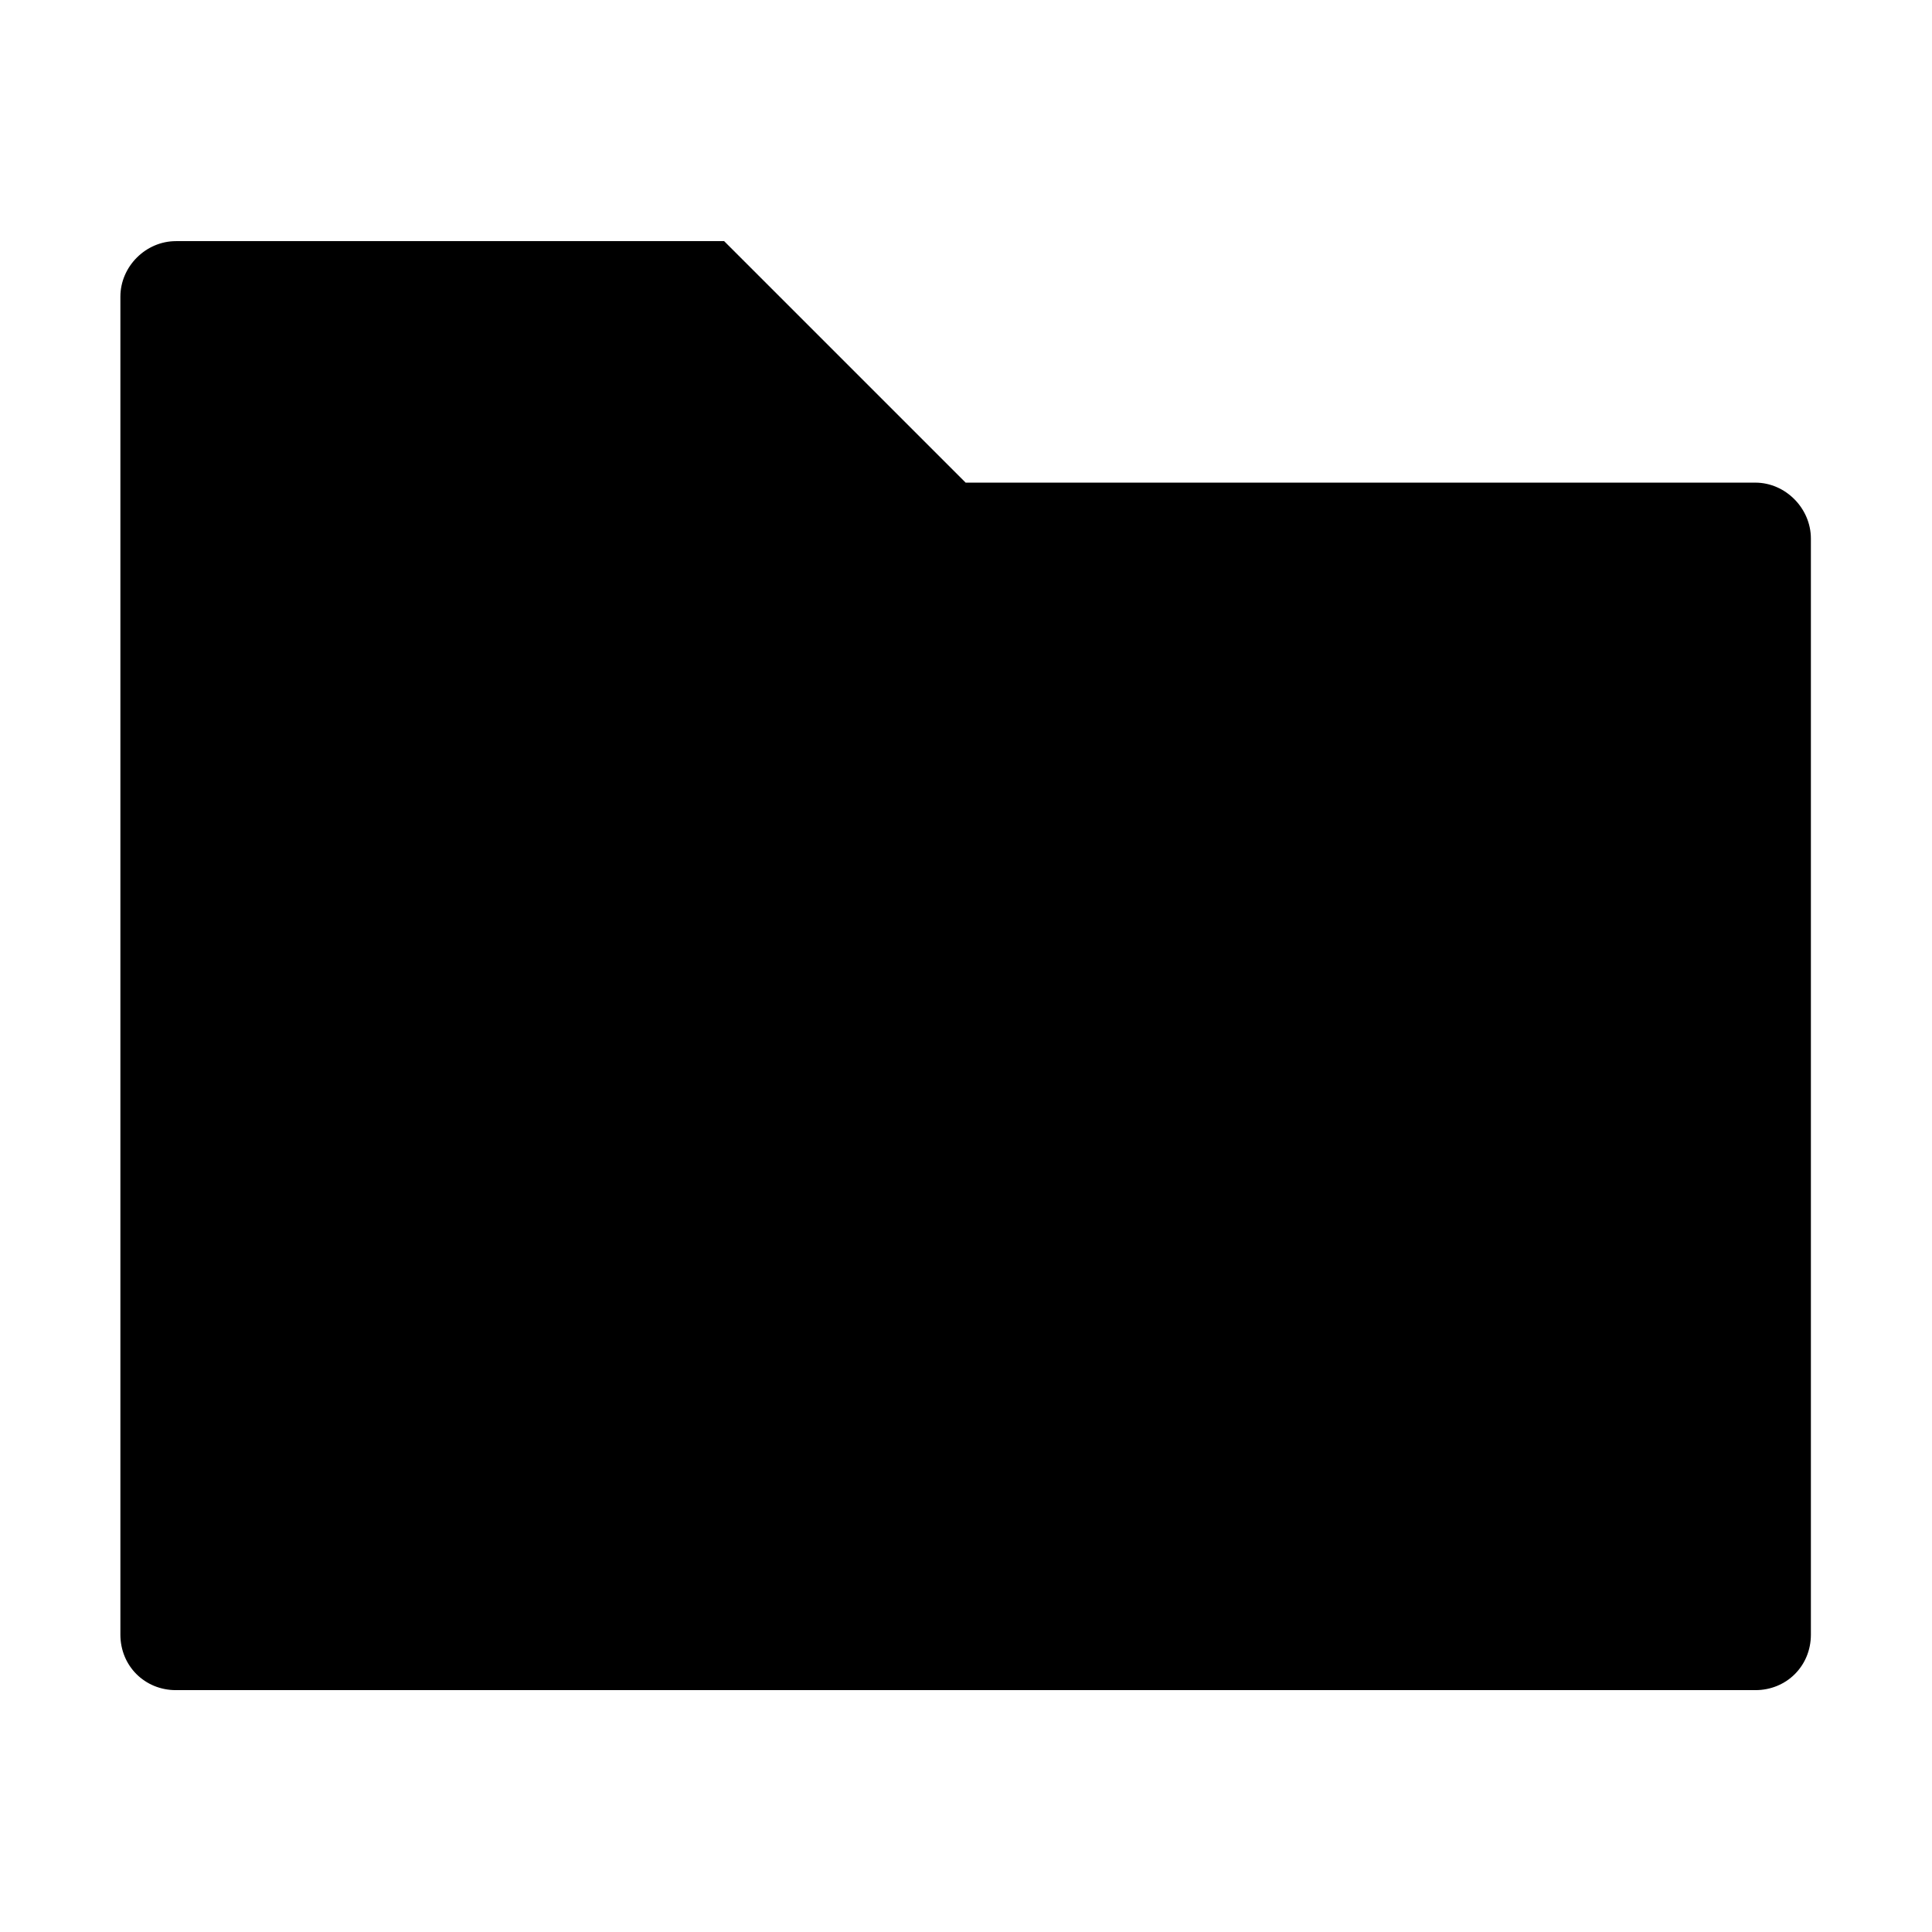
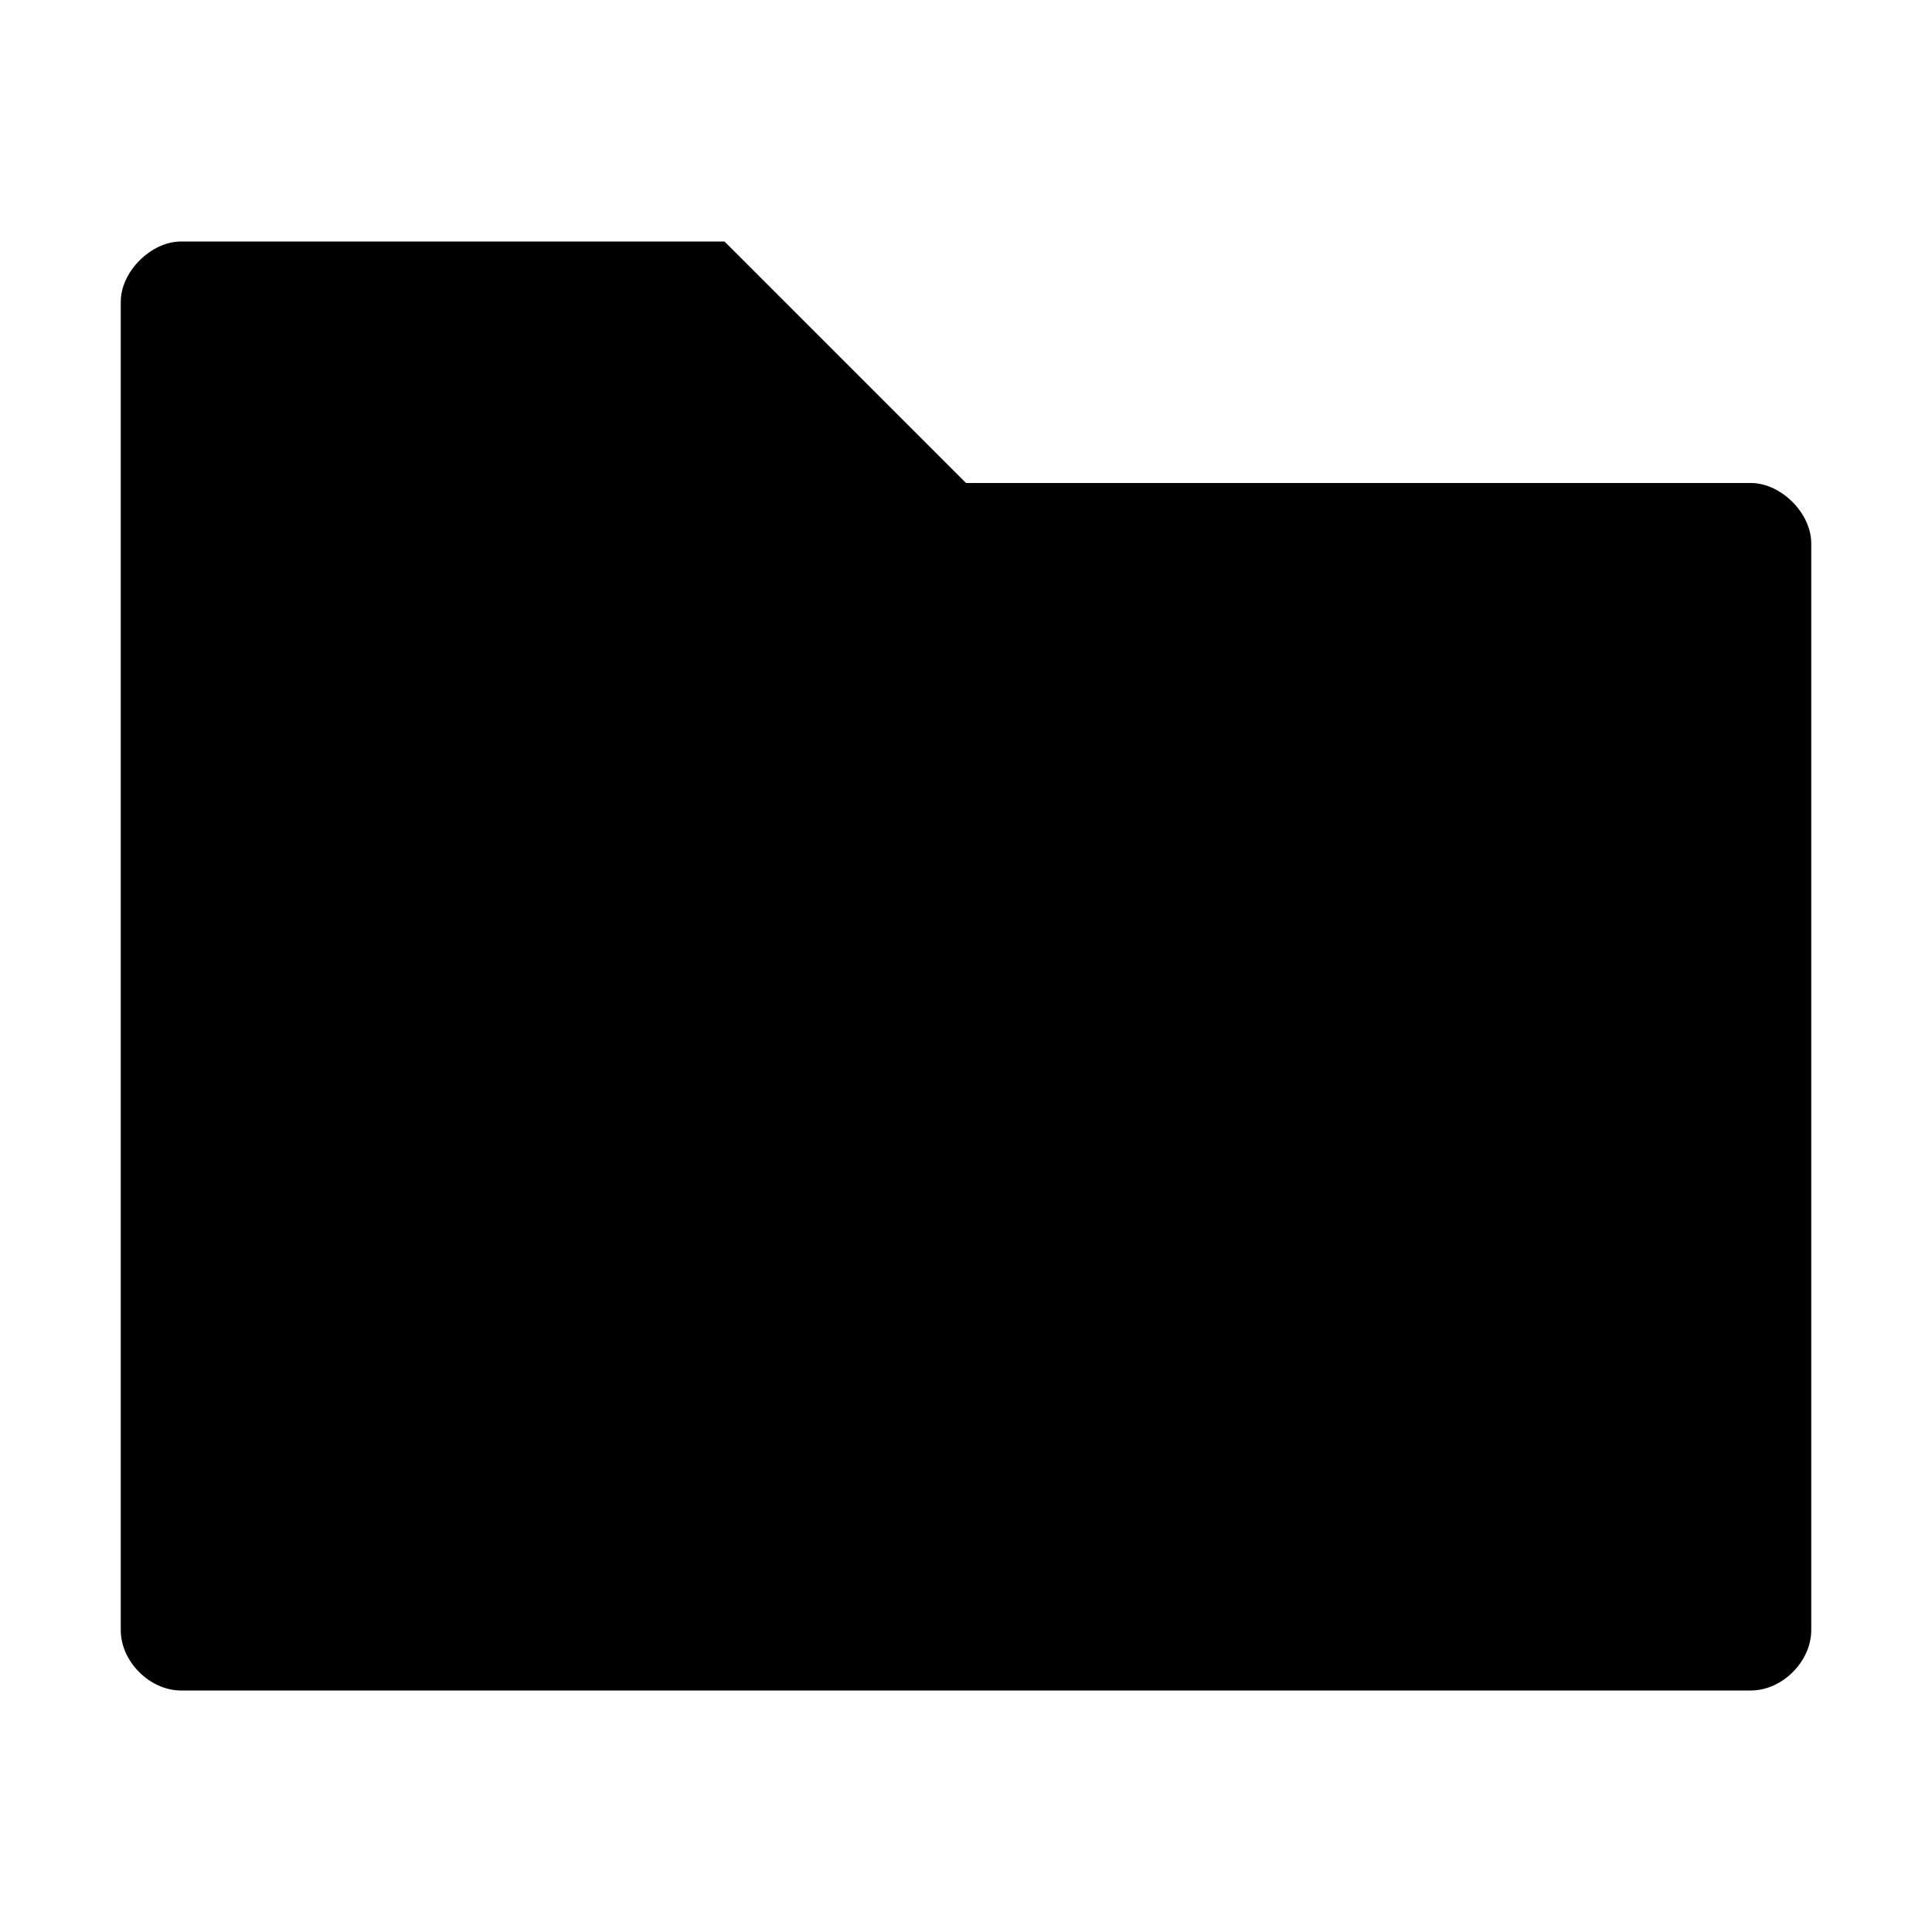
- <svg xmlns="http://www.w3.org/2000/svg" height="16" width="16" version="1">
-   <path d="M1.457 1.997c-.25 0-.46.21-.46.46v11.08c0 .26.202.46.46.46h13.08c.258 0 .46-.2.46-.46V4.46c0-.25-.21-.463-.46-.463h-6.54l-2-2z" />
+ <svg xmlns="http://www.w3.org/2000/svg" viewBox="0 0 16 16" width="16" version="1.1" height="16">
+   <path d="m1.5 2c-0.25 0-0.5 0.25-0.5 0.5v11c0 0.26 0.24 0.5 0.5 0.5h13c0.26 0 0.5-0.241 0.5-0.5v-9c0-0.25-0.25-0.5-0.5-0.5h-6.5l-2-2z" />
</svg>
